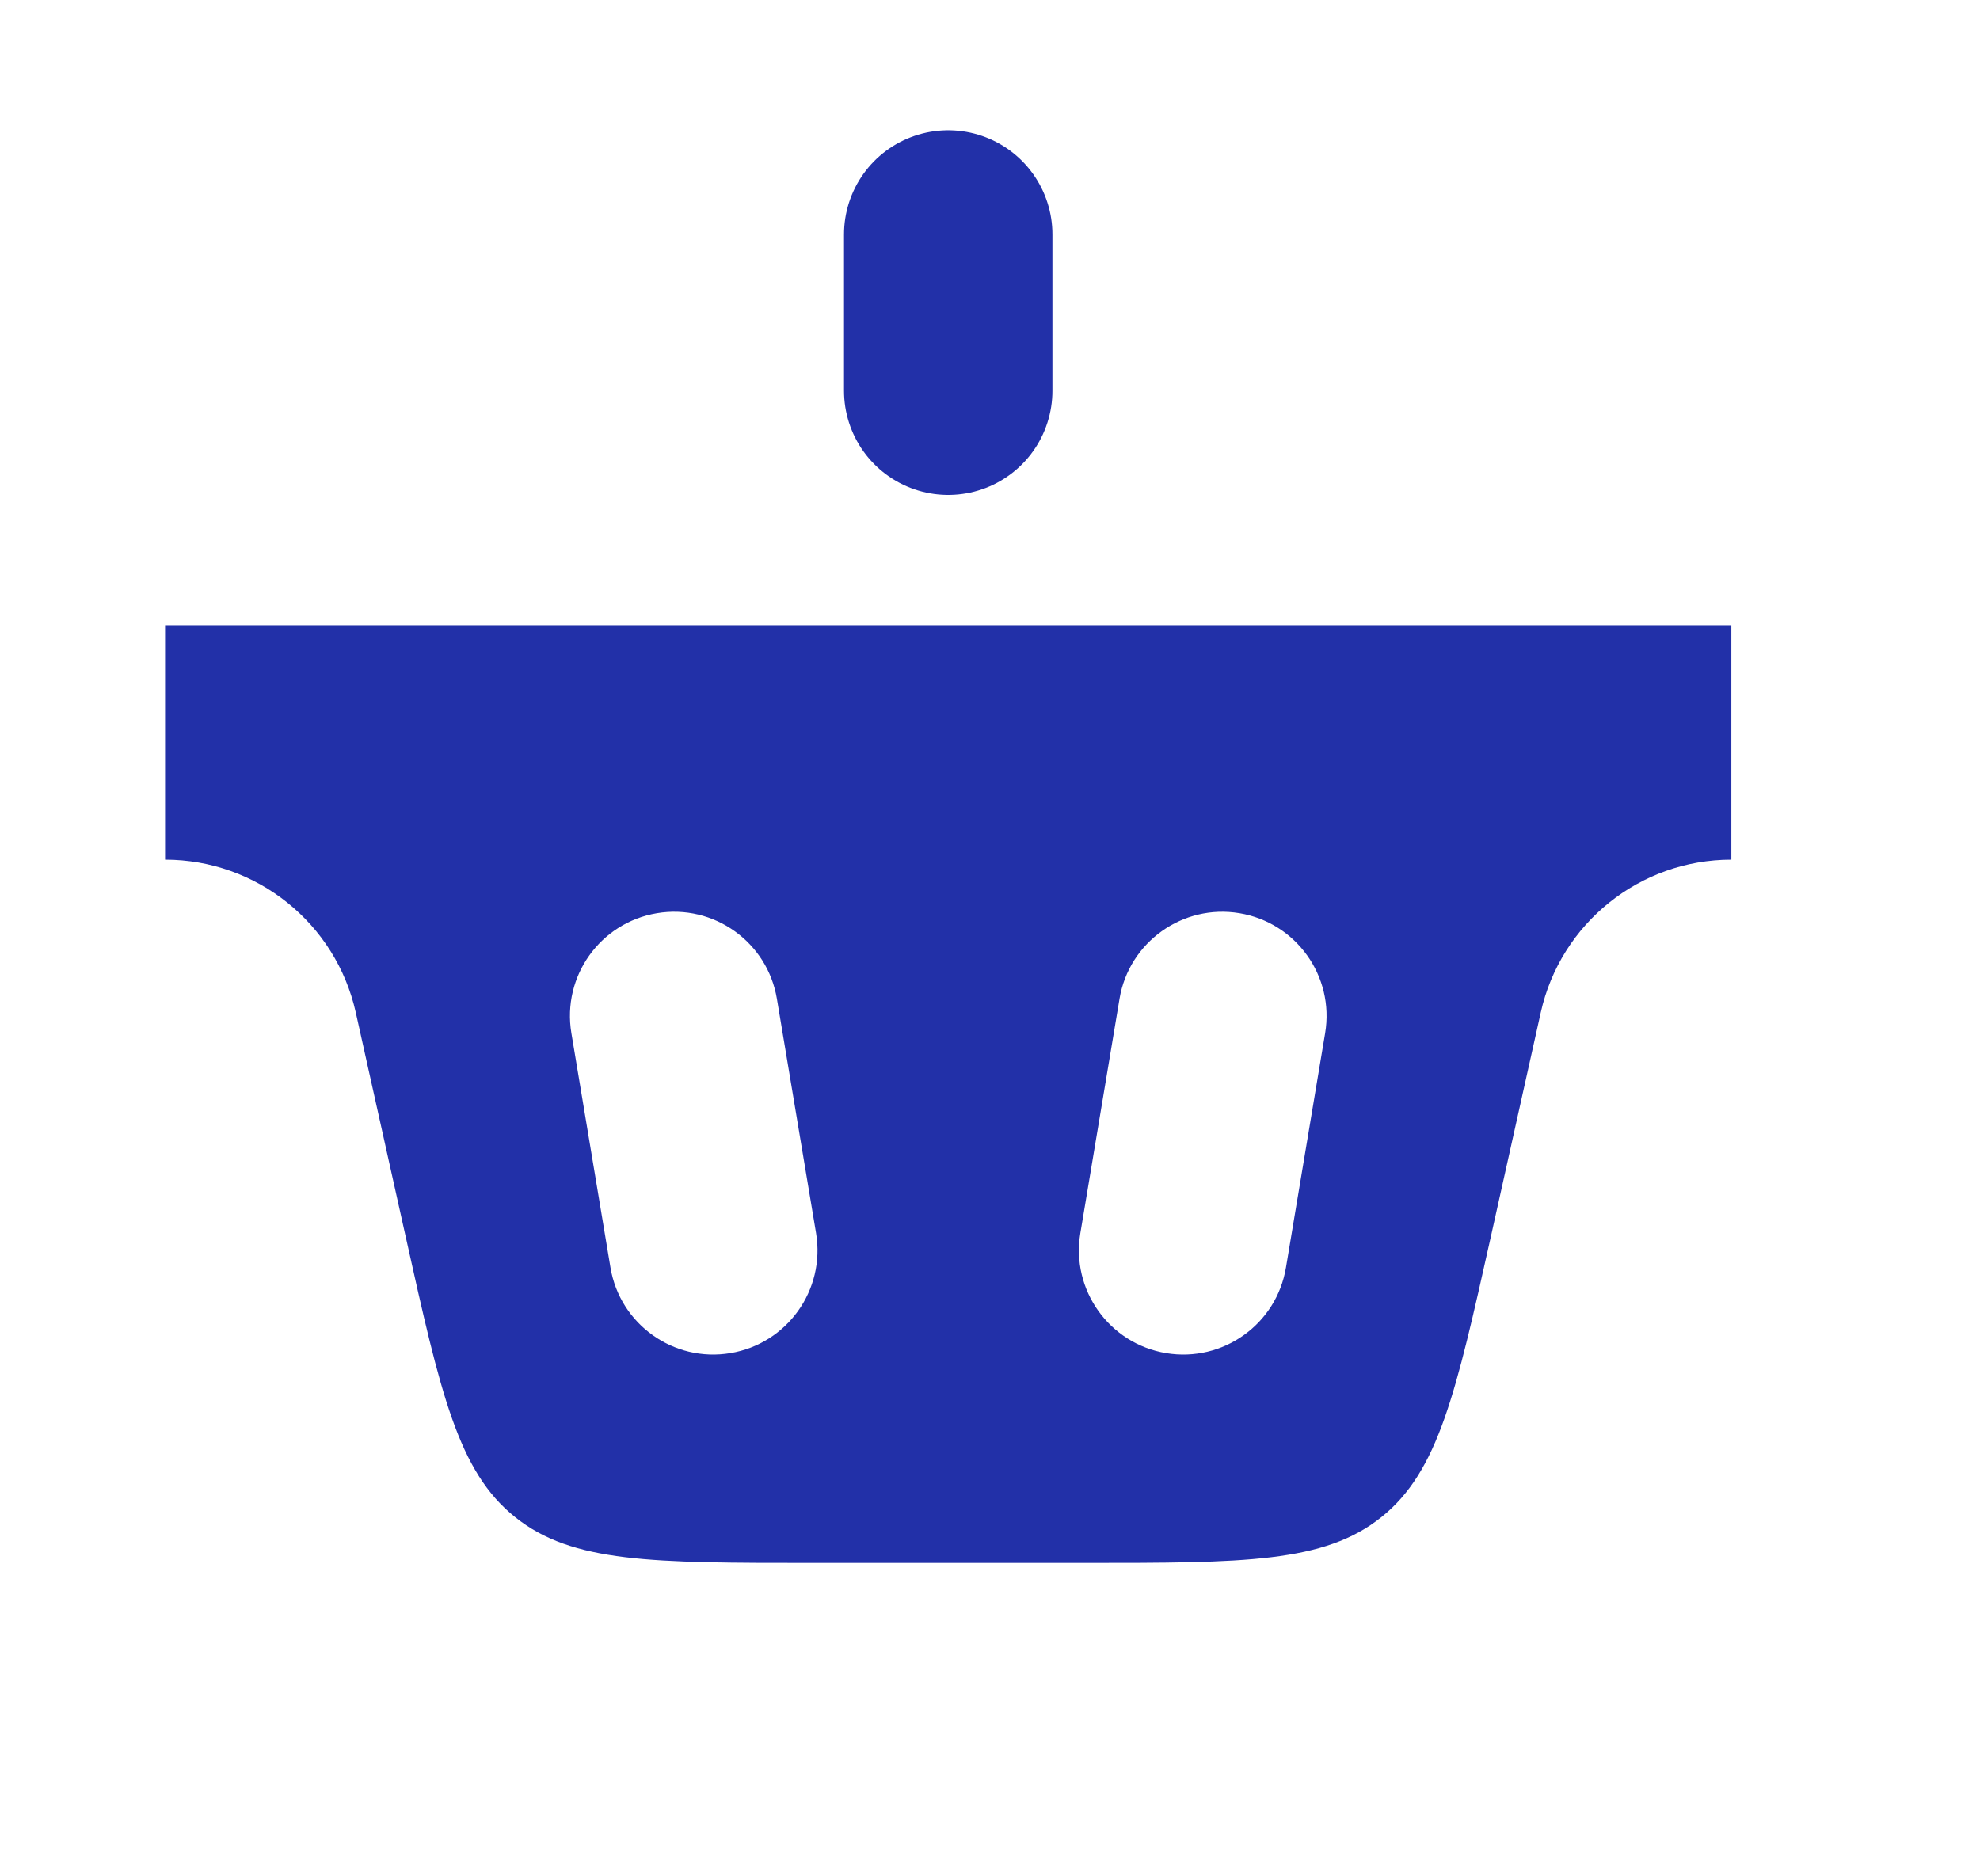
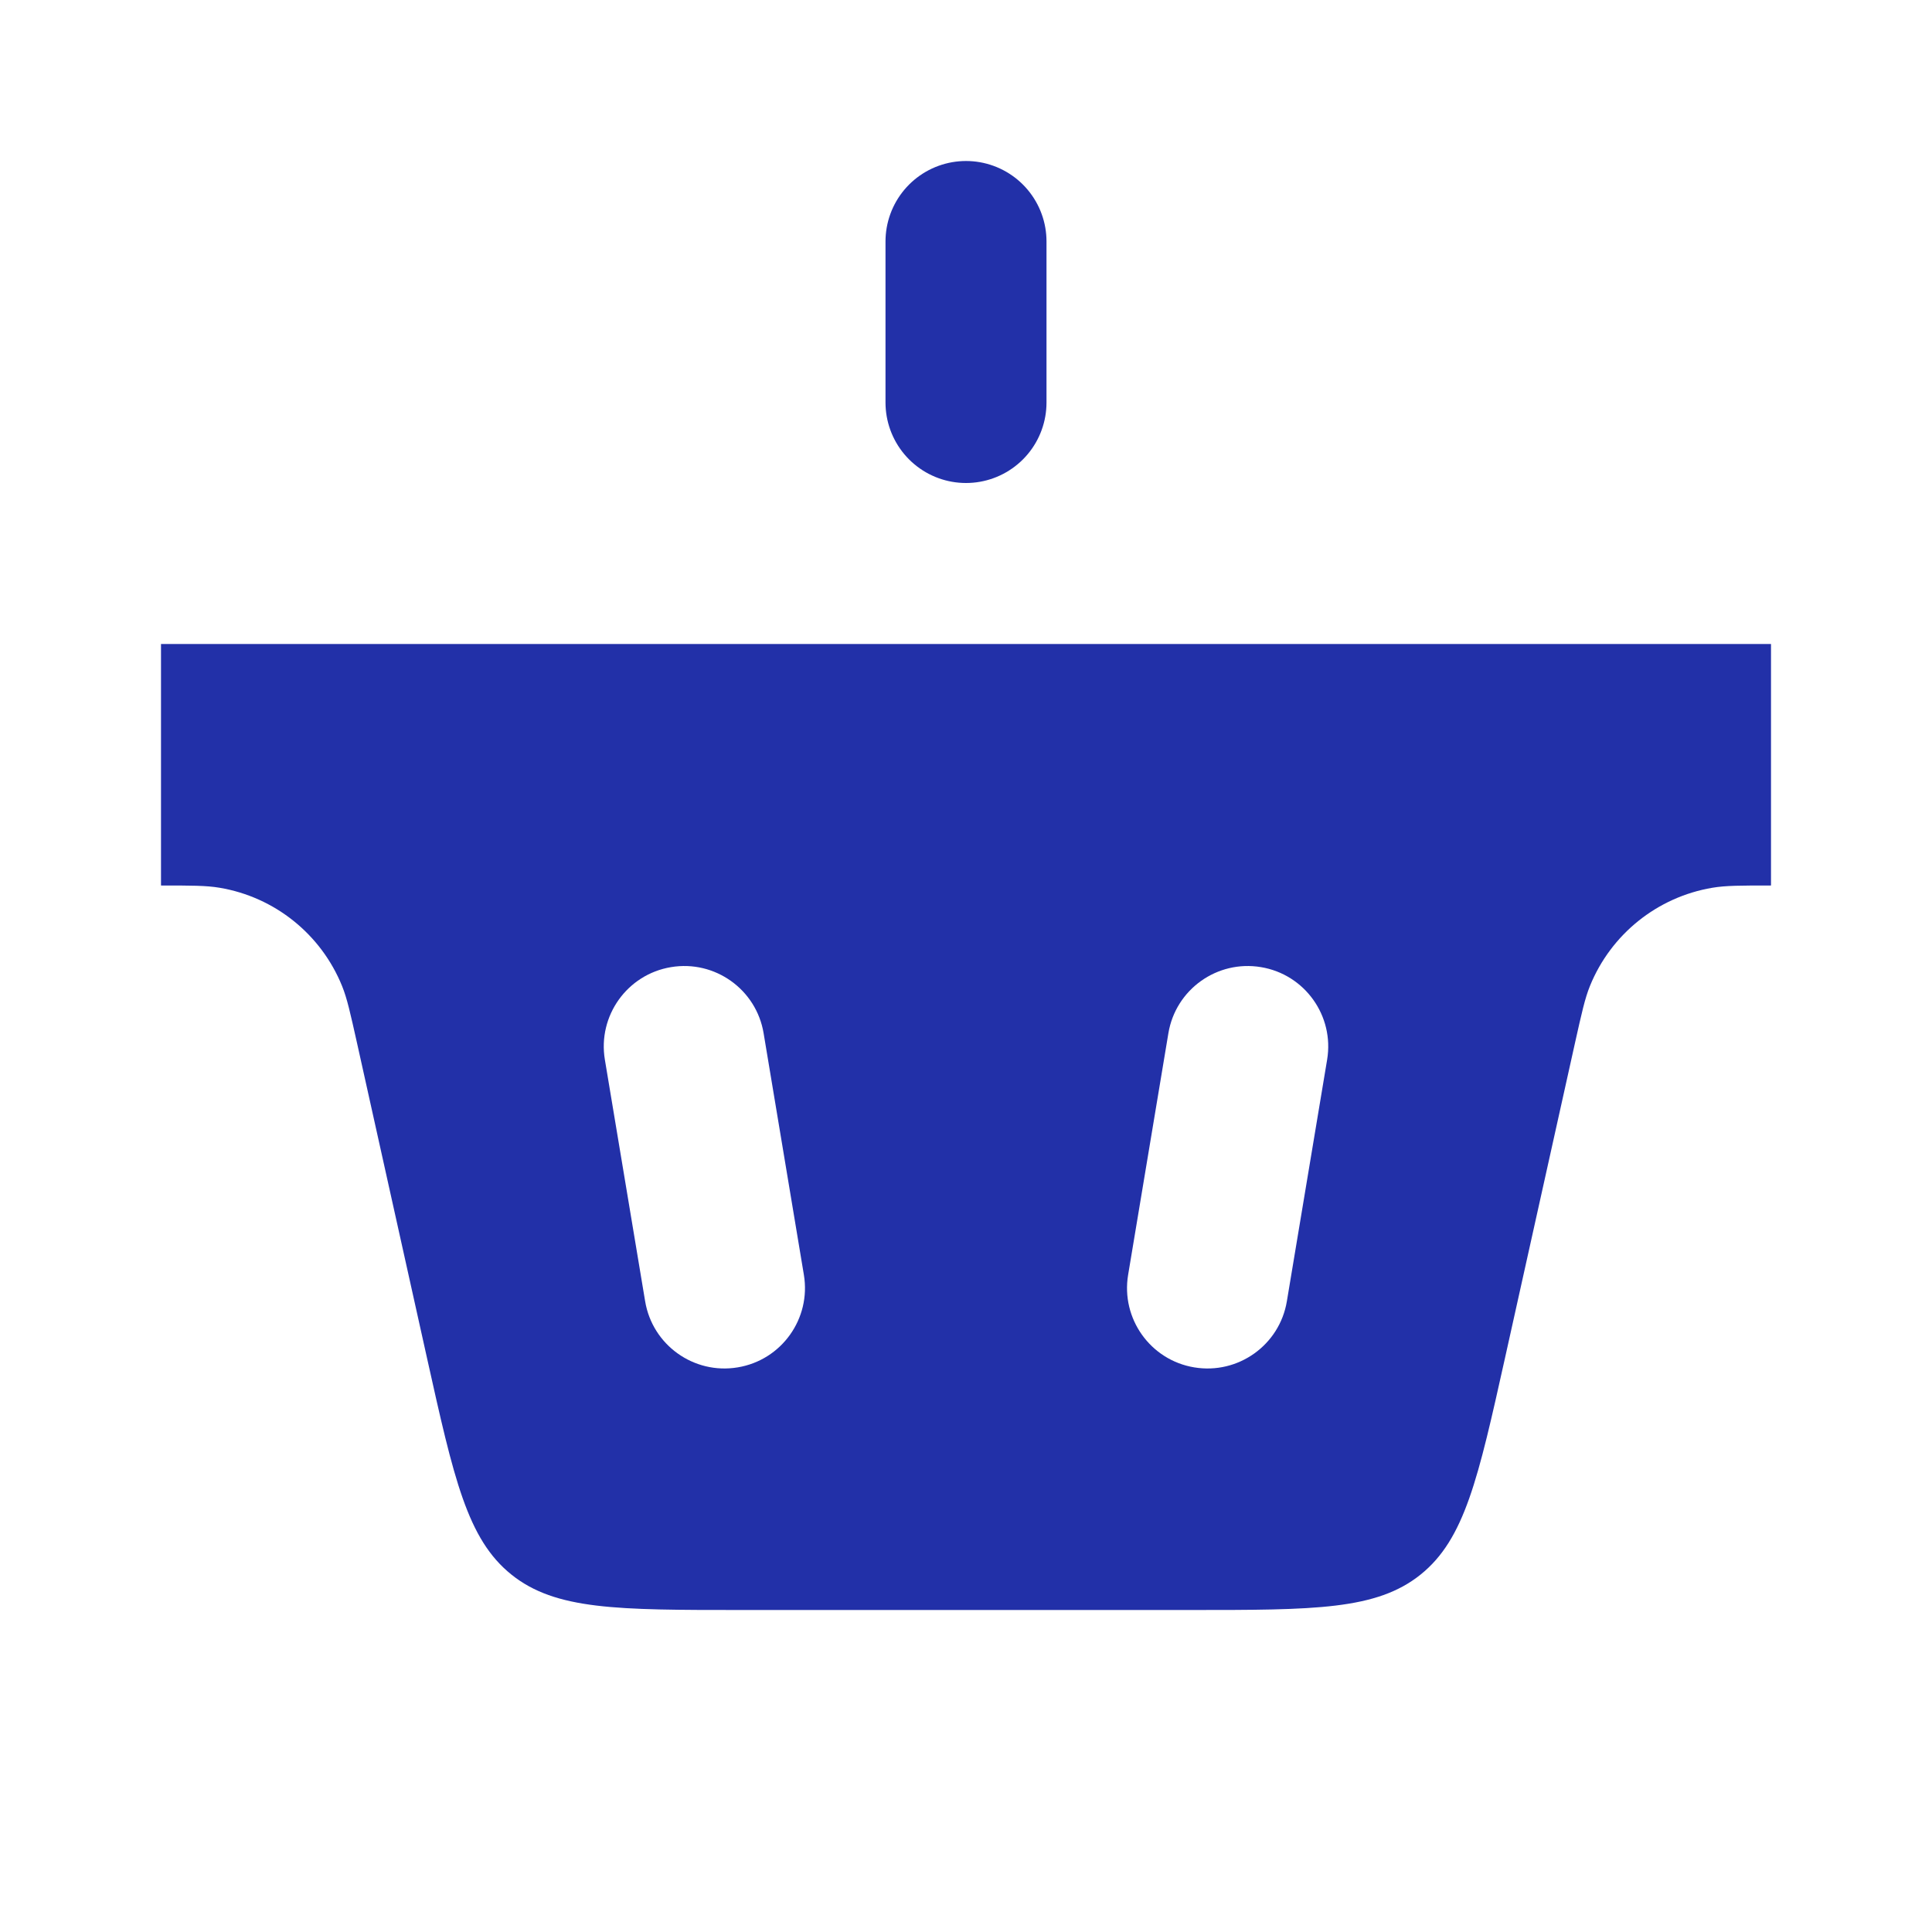
- <svg xmlns="http://www.w3.org/2000/svg" viewBox="0 0 19 18">
-   <path d="M9.099 3.75L9.099 2.25" stroke="#2230A8" stroke-width="2" stroke-linecap="round" />
-   <path fill-rule="evenodd" clip-rule="evenodd" d="M16.614 6H1.584V8.25C2.462 8.25 3.223 8.86 3.414 9.717L3.893 11.869C4.227 13.37 4.394 14.121 4.943 14.56C5.491 15 6.26 15 7.797 15H10.401C11.939 15 12.707 15 13.256 14.56C13.804 14.121 13.971 13.37 14.306 11.869L14.785 9.717C14.976 8.86 15.736 8.25 16.614 8.25V6ZM7.455 9.585C7.364 9.041 6.849 8.673 6.304 8.764C5.759 8.855 5.392 9.37 5.483 9.915L5.858 12.165C5.949 12.71 6.465 13.077 7.009 12.986C7.554 12.895 7.922 12.38 7.831 11.835L7.455 9.585ZM12.716 9.915C12.807 9.37 12.439 8.855 11.894 8.764C11.35 8.673 10.834 9.041 10.743 9.585L10.367 11.835C10.276 12.38 10.644 12.895 11.189 12.986C11.734 13.077 12.249 12.71 12.34 12.165L12.716 9.915Z" fill="#2230A8" />
+ <svg xmlns="http://www.w3.org/2000/svg" viewBox="0 0 24 24" fill="red">
+   <path d="M12 5L12 3" stroke="#2230A8" stroke-width="2" stroke-linecap="round" />
+   <path fill-rule="evenodd" clip-rule="evenodd" d="M22 8H2V11C2.375 11 2.563 11 2.728 11.028C3.412 11.143 3.988 11.605 4.249 12.248C4.312 12.403 4.352 12.586 4.434 12.952L4.434 12.952L5.304 16.868C5.638 18.369 5.804 19.12 6.353 19.56C6.901 20 7.67 20 9.209 20H14.791C16.33 20 17.099 20 17.647 19.56C18.195 19.12 18.362 18.369 18.696 16.868L19.566 12.952L19.566 12.952C19.648 12.586 19.688 12.403 19.751 12.248C20.012 11.605 20.588 11.143 21.272 11.028C21.437 11 21.625 11 22 11V8ZM9.486 12.836C9.396 12.291 8.88 11.923 8.336 12.014C7.791 12.104 7.423 12.62 7.514 13.164L8.014 16.164C8.104 16.709 8.62 17.077 9.164 16.986C9.709 16.896 10.077 16.38 9.986 15.836L9.486 12.836ZM16.486 13.164C16.577 12.62 16.209 12.104 15.664 12.014C15.12 11.923 14.604 12.291 14.514 12.836L14.014 15.836C13.923 16.38 14.291 16.896 14.835 16.986C15.38 17.077 15.896 16.709 15.986 16.164L16.486 13.164Z" fill="#2230A8" />
</svg>
